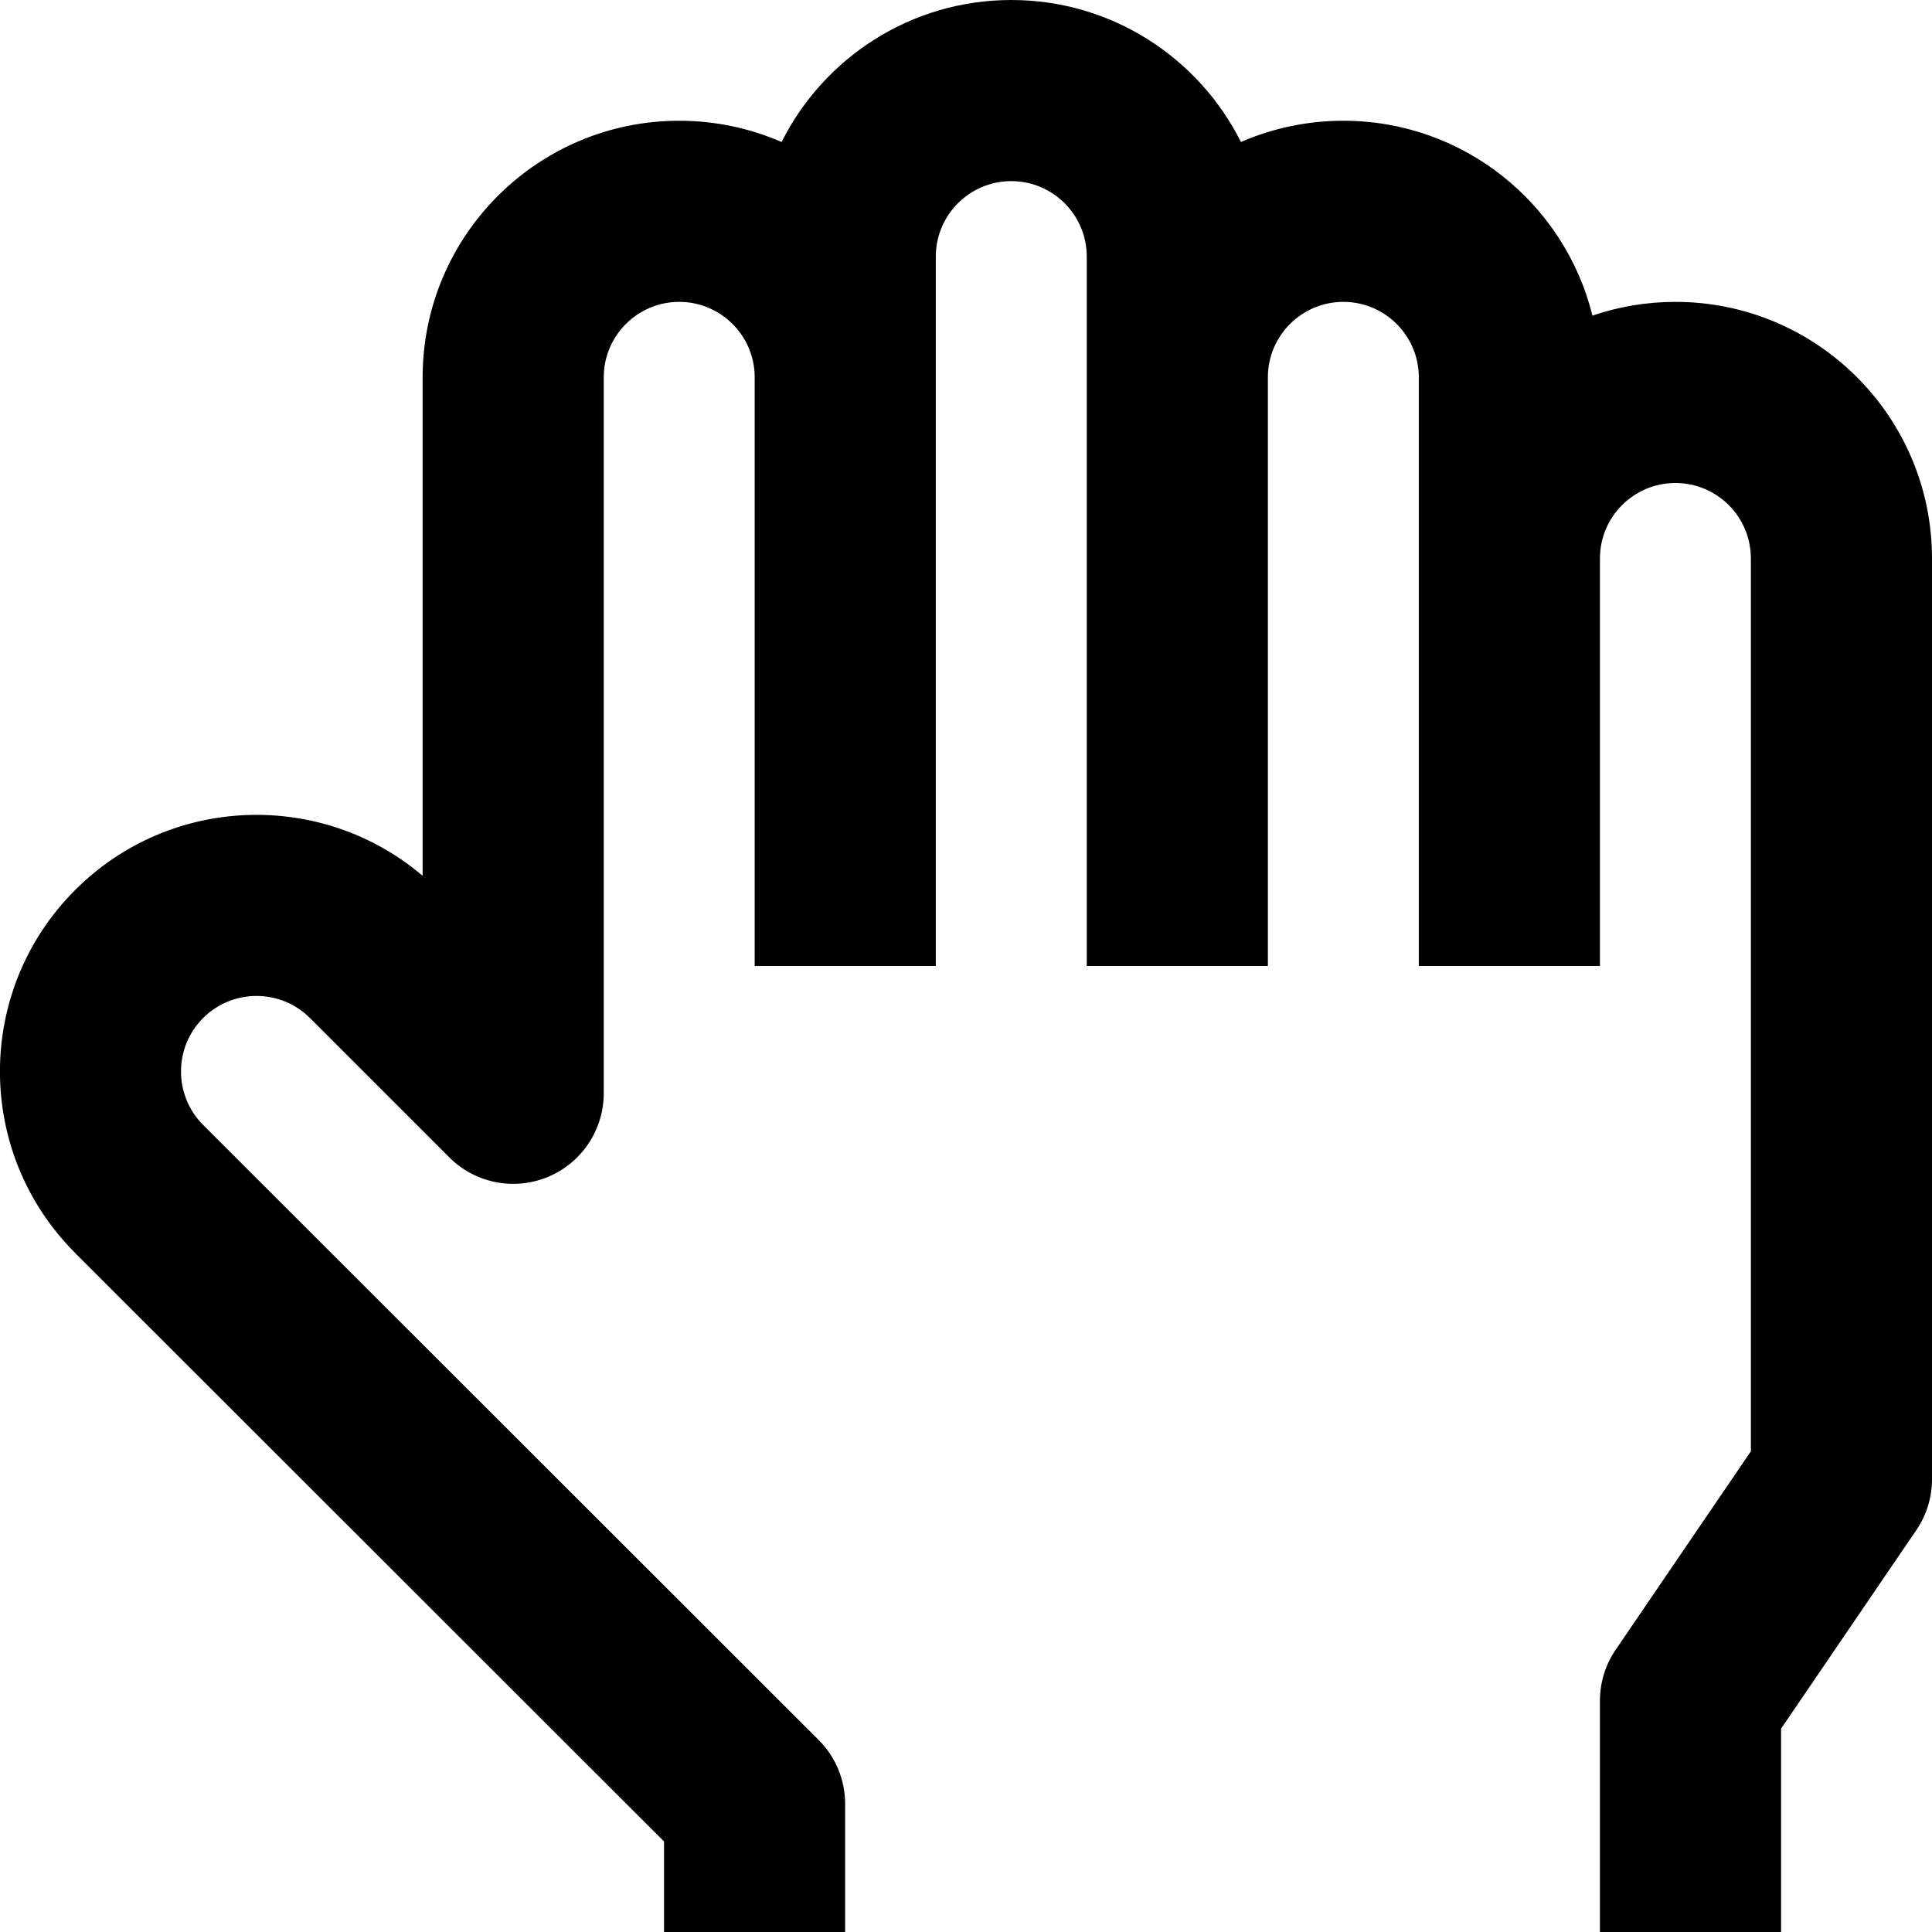
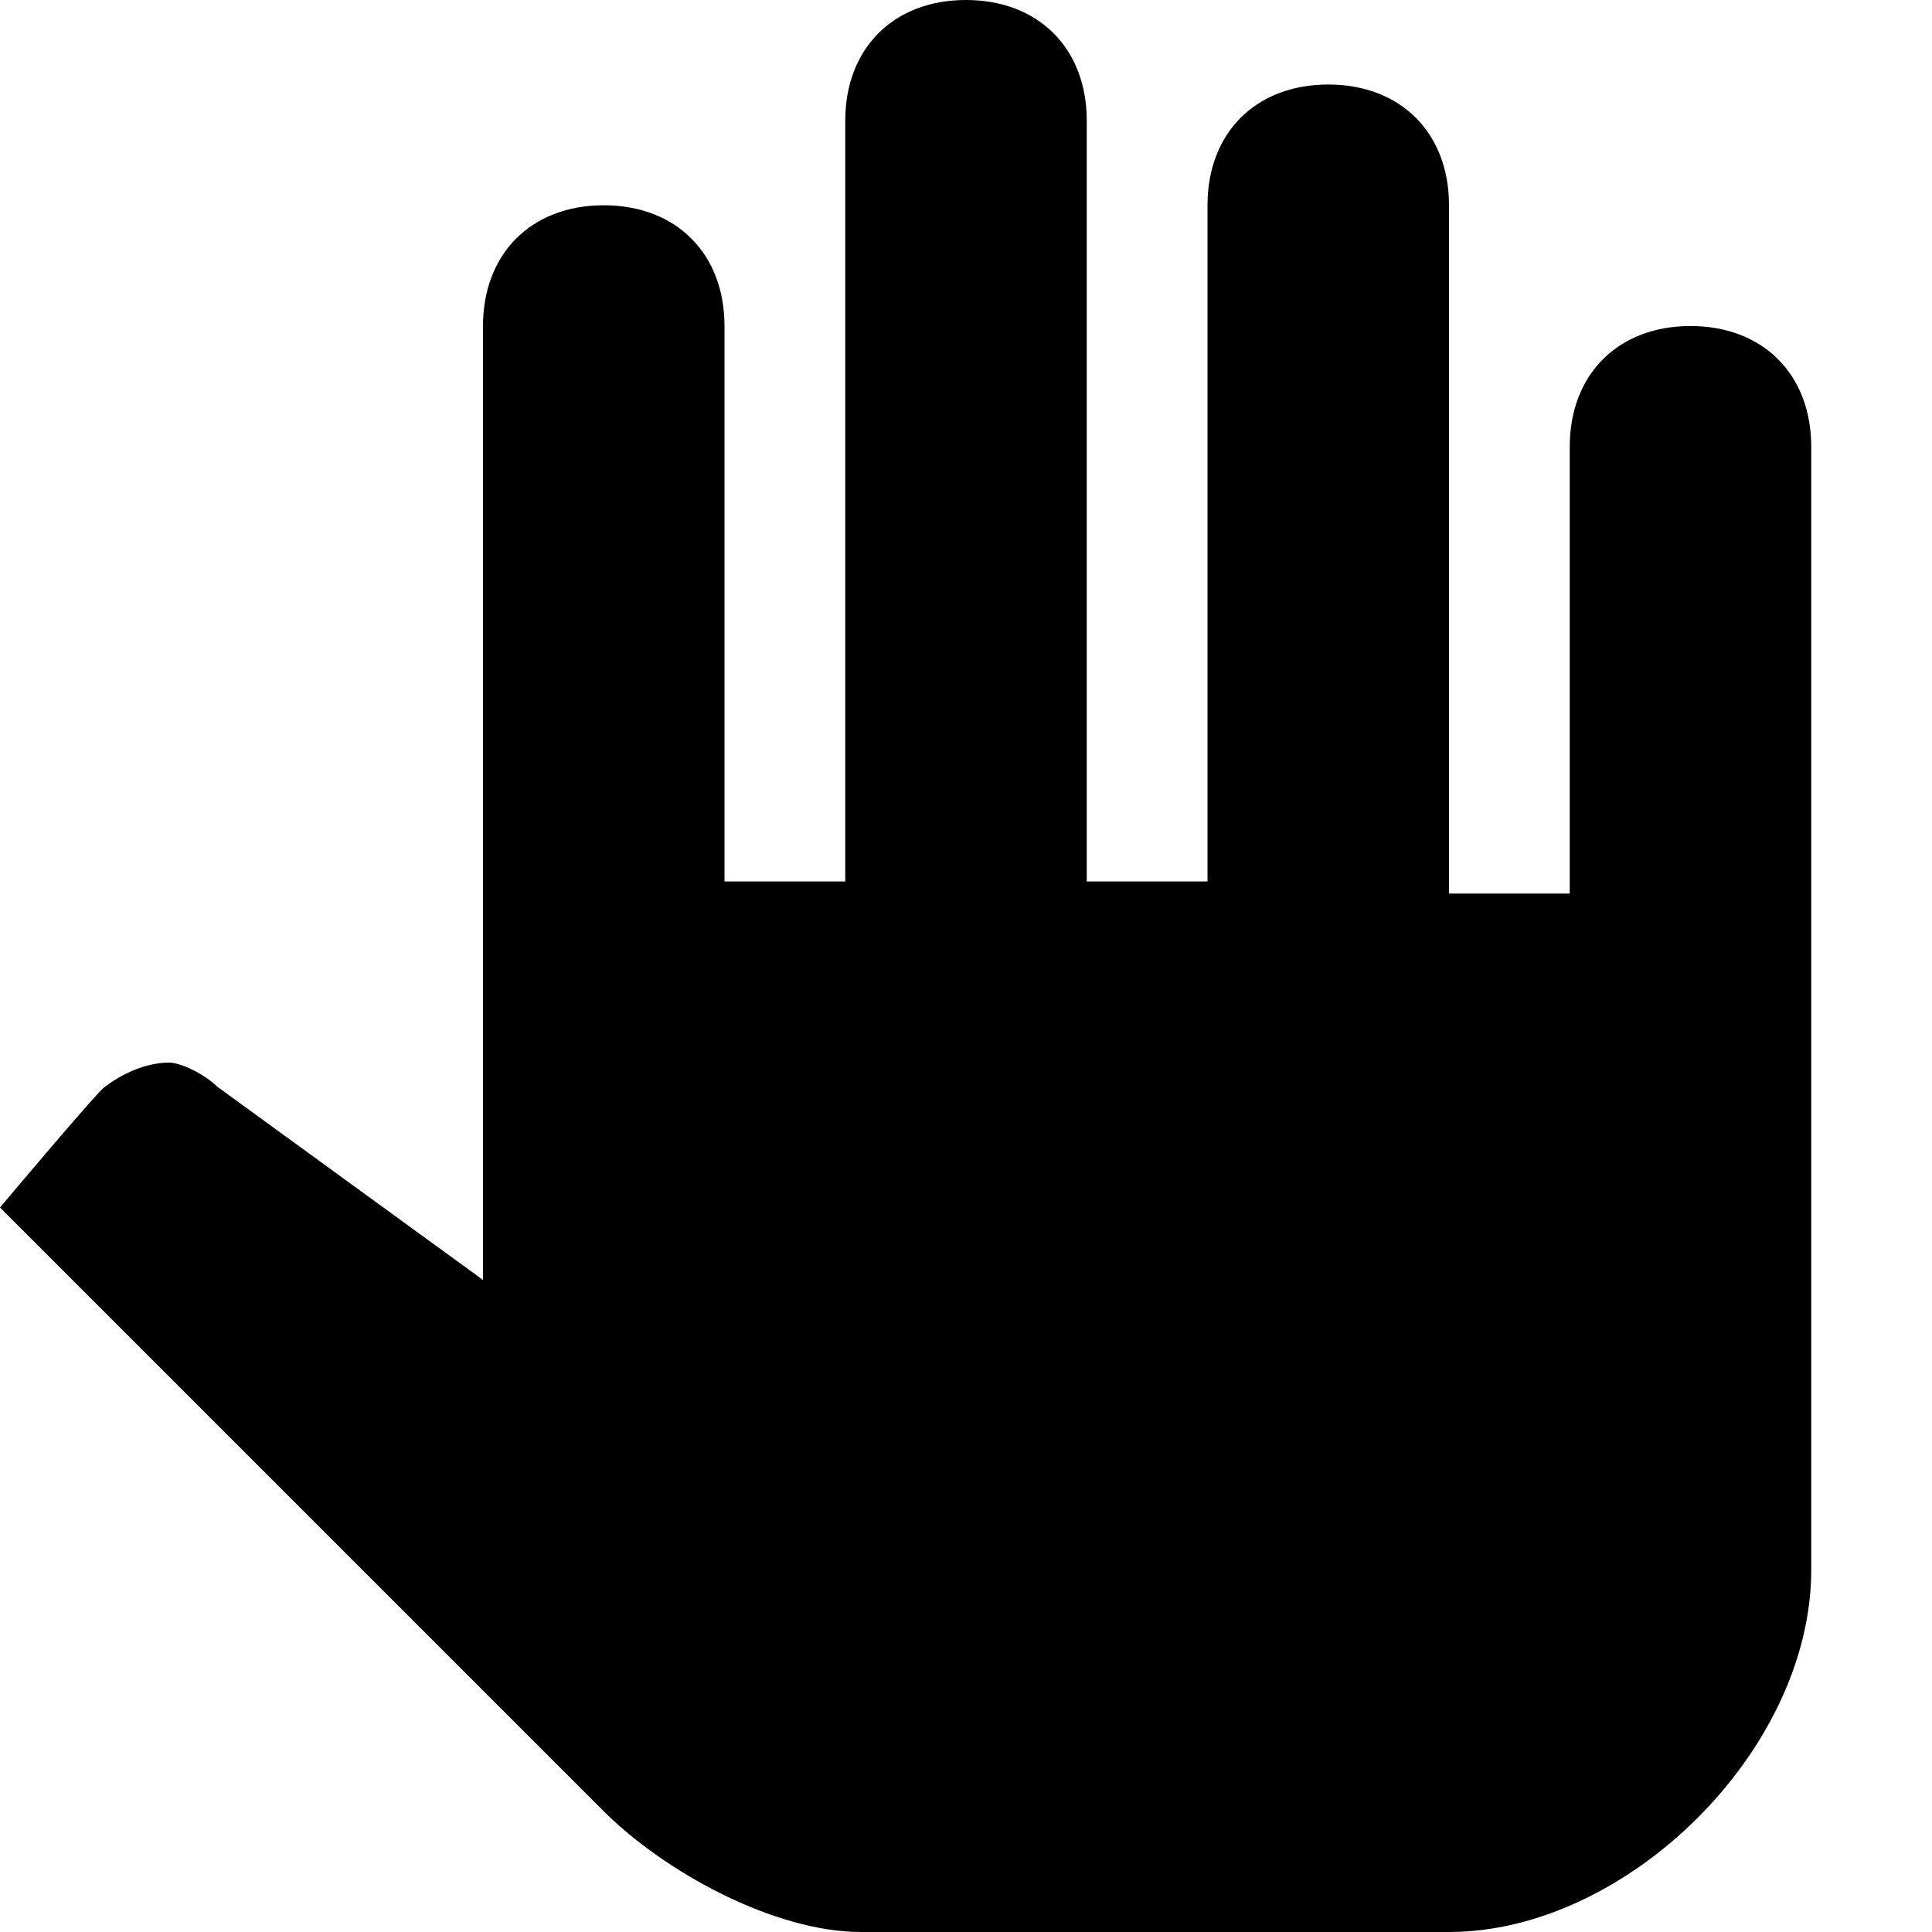
- <svg xmlns="http://www.w3.org/2000/svg" width="16" height="16" viewBox="0 0 16 16" fill="none">
-   <path d="M7.75 2.125C7.75 1.78 8.03 1.5 8.375 1.5C8.72 1.5 9 1.78 9 2.125V3.125V8H10.5V3.125C10.5 2.78 10.78 2.5 11.125 2.5C11.47 2.5 11.75 2.78 11.75 3.125V4.625V8H13.25V4.625C13.25 4.28 13.53 4 13.875 4C14.22 4 14.5 4.28 14.5 4.625V12.019L13.38 13.663C13.295 13.787 13.25 13.934 13.25 14.085V16H14.75V14.316L15.87 12.672C15.955 12.548 16 12.401 16 12.25V4.625C16 3.452 15.048 2.5 13.875 2.5C13.635 2.5 13.403 2.54 13.188 2.614C12.959 1.687 12.122 1 11.125 1C10.823 1 10.537 1.063 10.277 1.176C9.928 0.479 9.207 0 8.375 0C7.543 0 6.822 0.479 6.473 1.176C6.213 1.063 5.926 1 5.625 1C4.452 1 3.5 1.952 3.5 3.125V7.253C2.665 6.543 1.41 6.582 0.622 7.371C-0.208 8.201 -0.208 9.546 0.622 10.376L0.622 10.377L5.499 15.25V16H6.999V14.939C6.999 14.74 6.92 14.549 6.779 14.409L1.682 9.316C1.438 9.072 1.438 8.675 1.682 8.431C1.926 8.187 2.323 8.187 2.567 8.431L3.72 9.584C3.934 9.799 4.257 9.863 4.537 9.747C4.817 9.631 5 9.357 5 9.054V3.125C5 2.78 5.28 2.5 5.625 2.5C5.969 2.5 6.249 2.779 6.25 3.123V8H7.75L7.75 3.125L7.75 3.122V2.125Z" fill="black" />
+ <svg xmlns="http://www.w3.org/2000/svg" height="16" width="16">
+   <path d="M15 3.7V13c0 1.5-1.53 3-3 3H7.13c-.72 0-1.63-.5-2.13-1l-5-5s.84-1 .87-1c.13-.1.33-.2.53-.2.1 0 .3.1.4.2L4 10.6V2.7c0-.6.4-1 1-1s1 .4 1 1v4.6h1V1c0-.6.4-1 1-1s1 .4 1 1v6.3h1V1.7c0-.6.4-1 1-1s1 .4 1 1v5.7h1V3.7c0-.6.4-1 1-1s1 .4 1 1z" />
</svg>
